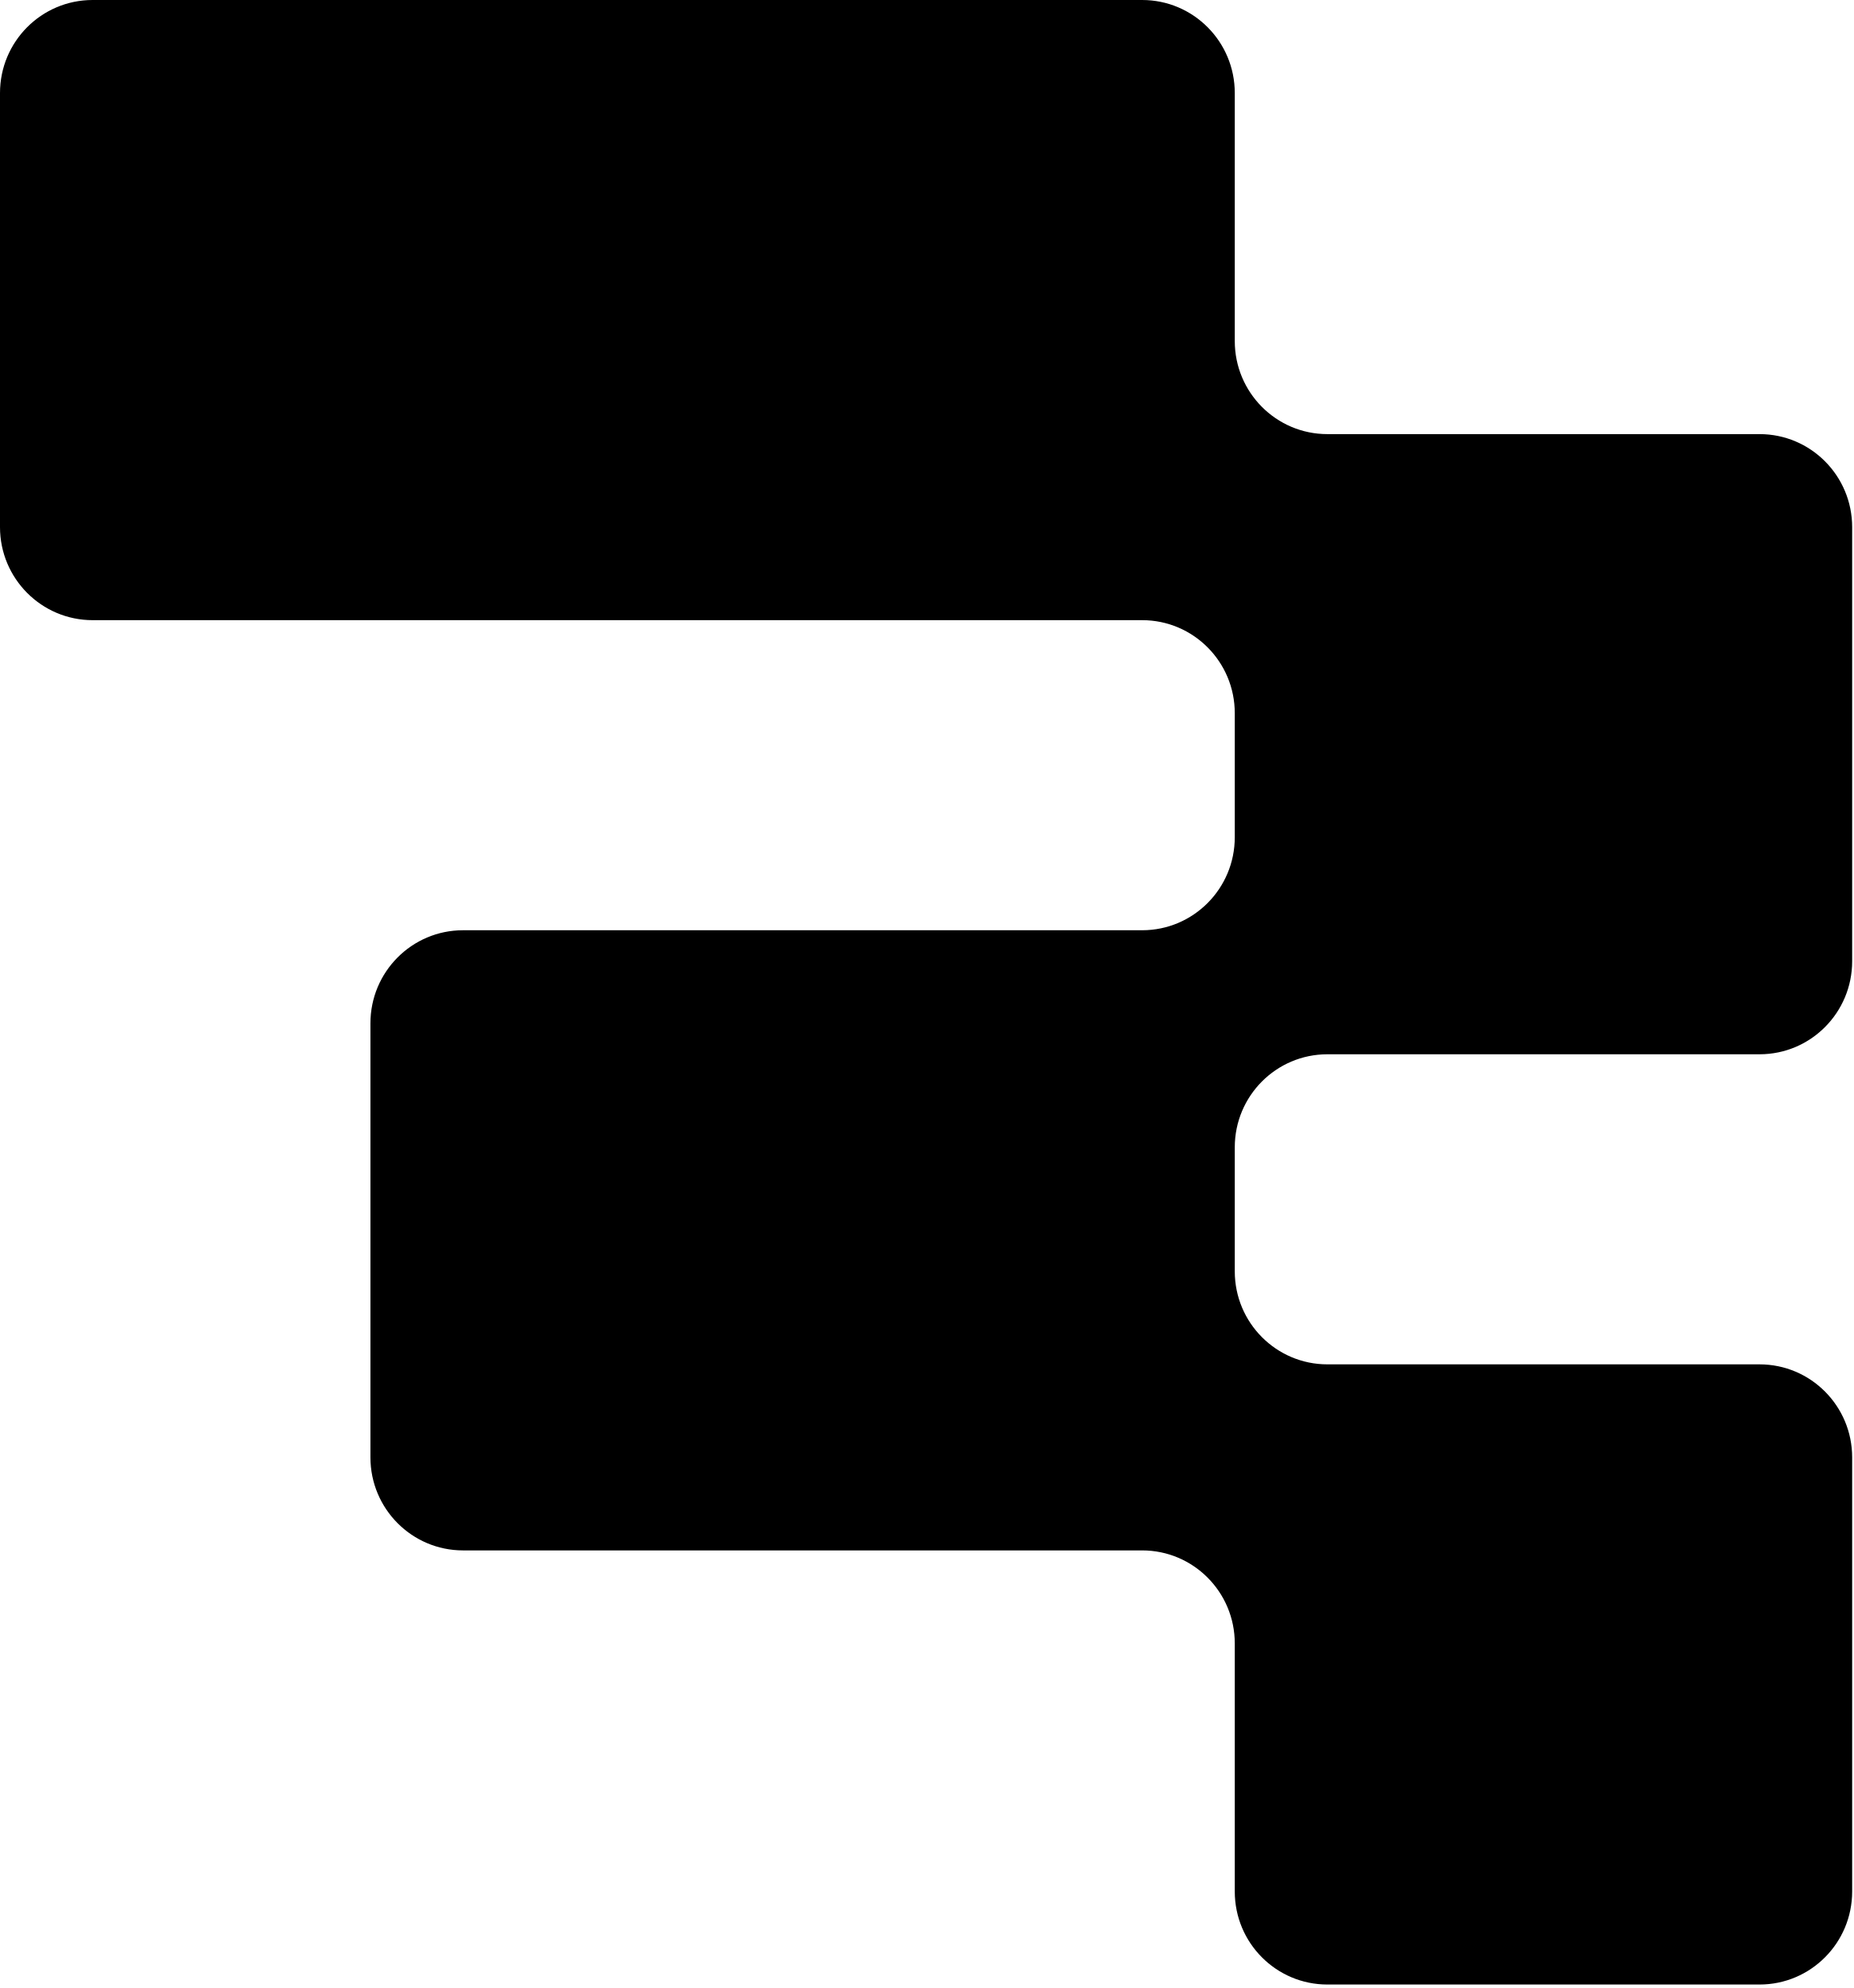
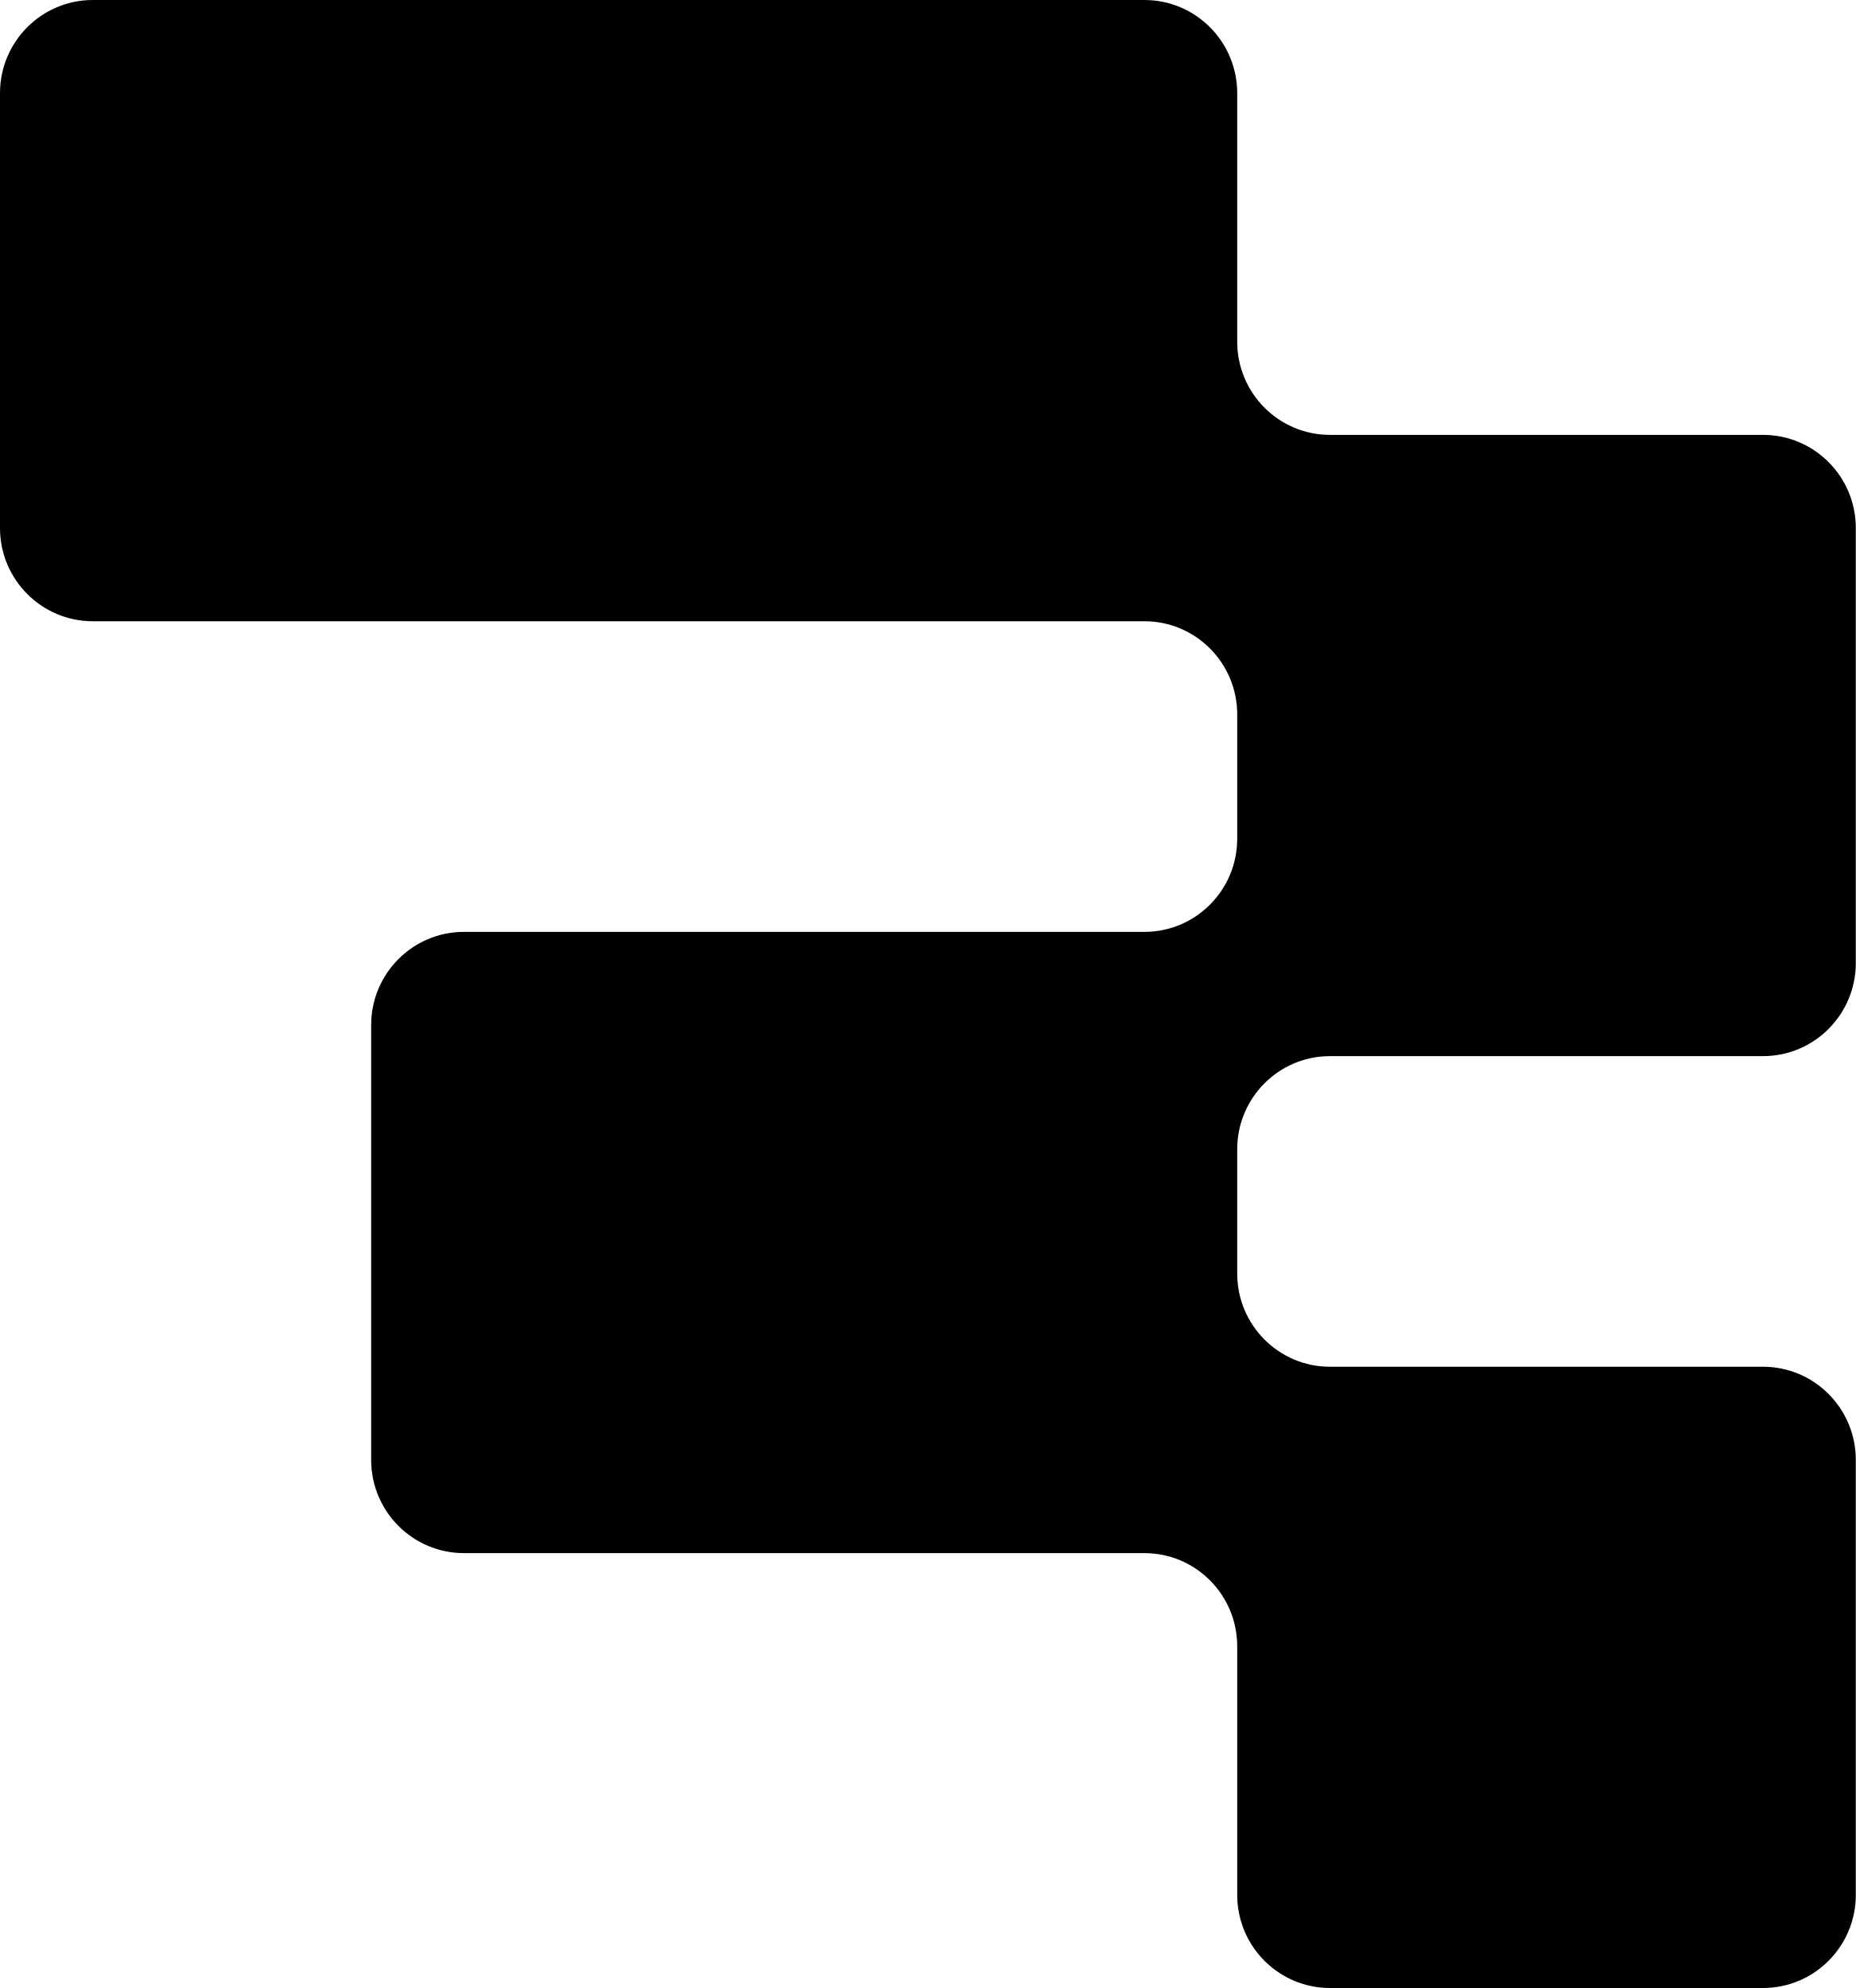
- <svg xmlns="http://www.w3.org/2000/svg" viewBox="0 0 512 549">
+ <svg xmlns="http://www.w3.org/2000/svg" viewBox="0 0 511.599 548.039">
  <path id="Path" fill="#000000" stroke="none" d="M 341.066 25.689 C 341.066 11.502 329.613 0 315.486 0 L 25.58 0 C 11.453 0 -0 11.502 -0 25.689 L -0 145.573 C -0 159.753 11.46 171.262 25.58 171.262 L 315.486 171.262 C 329.613 171.262 341.066 182.764 341.066 196.952 L 341.066 231.204 C 341.066 245.392 329.613 256.893 315.486 256.893 L 127.9 256.893 C 113.772 256.893 102.32 268.395 102.32 282.583 L 102.32 402.466 C 102.32 416.647 113.78 428.156 127.9 428.156 L 315.486 428.156 C 329.613 428.156 341.066 439.657 341.066 453.845 L 341.066 522.35 C 341.066 536.565 352.526 548.039 366.646 548.039 L 486.019 548.039 C 500.146 548.039 511.599 536.538 511.599 522.35 L 511.599 402.466 C 511.599 388.279 500.146 376.777 486.019 376.777 L 366.646 376.777 C 352.518 376.777 341.066 365.275 341.066 351.088 L 341.066 316.835 C 341.066 302.647 352.518 291.146 366.646 291.146 L 486.019 291.146 C 500.146 291.146 511.599 279.644 511.599 265.456 L 511.599 145.573 C 511.599 131.385 500.146 119.884 486.019 119.884 L 366.646 119.884 C 352.518 119.884 341.066 108.382 341.066 94.194 Z" />
</svg>
